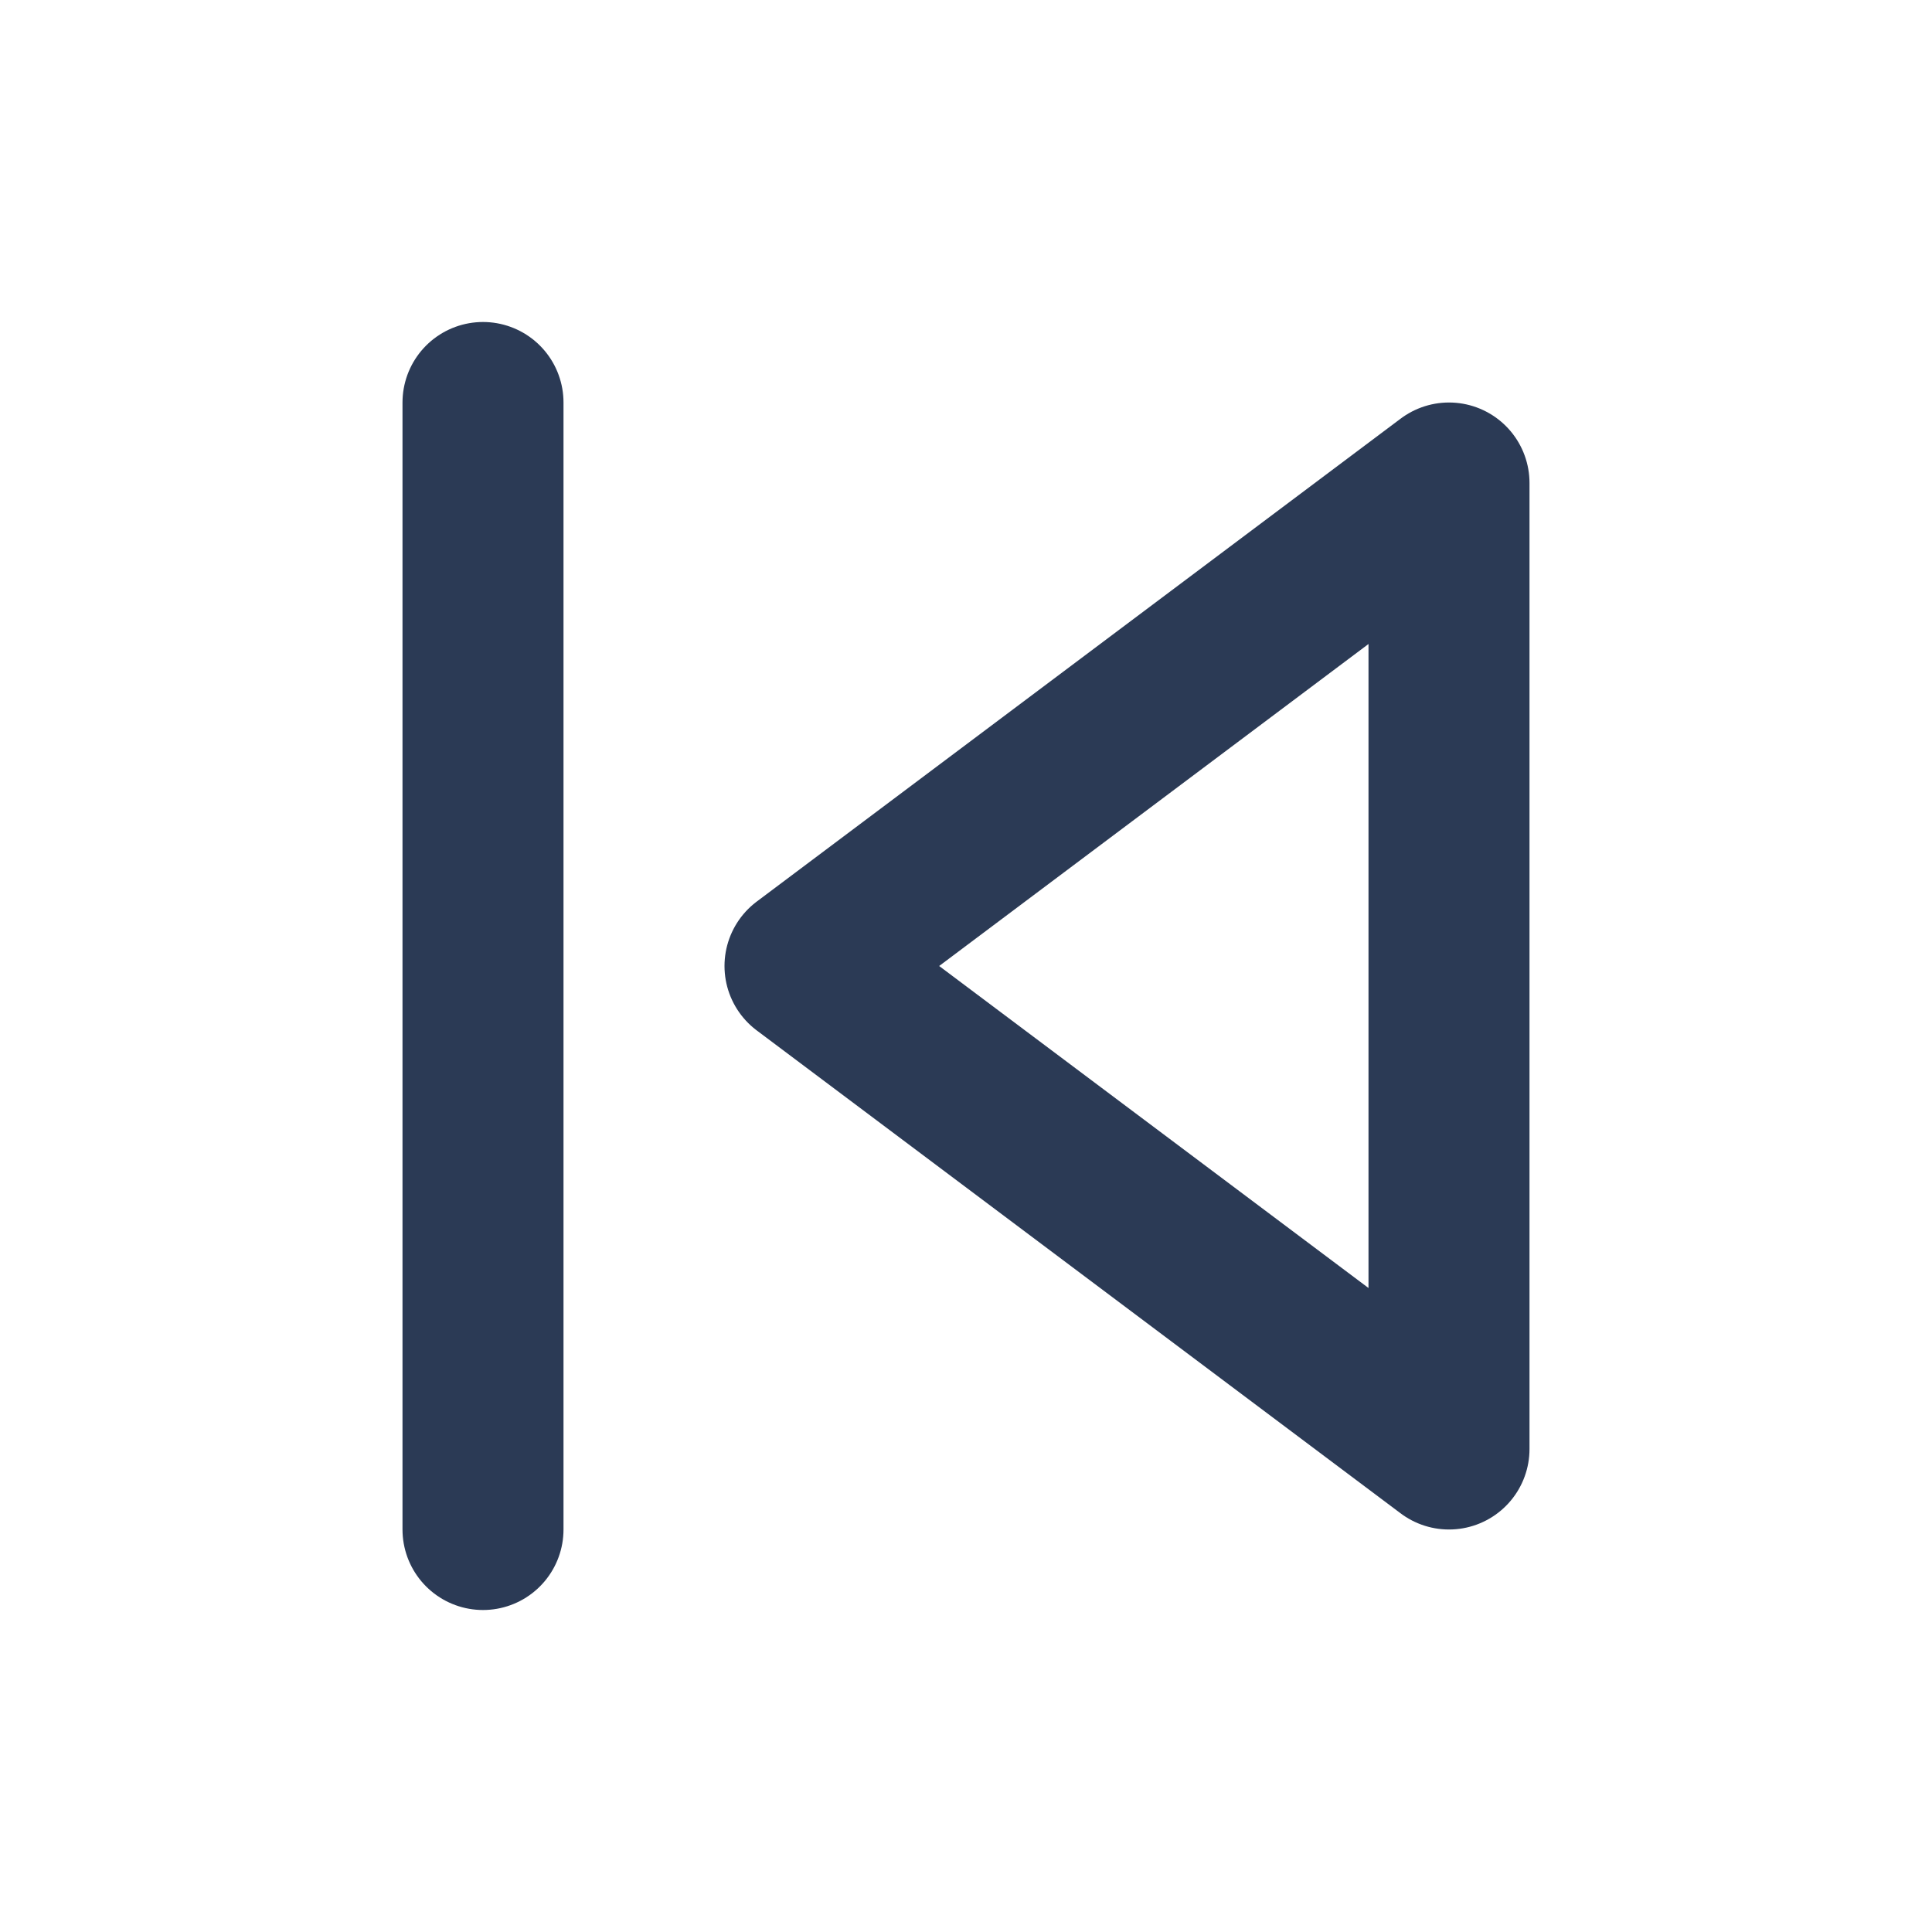
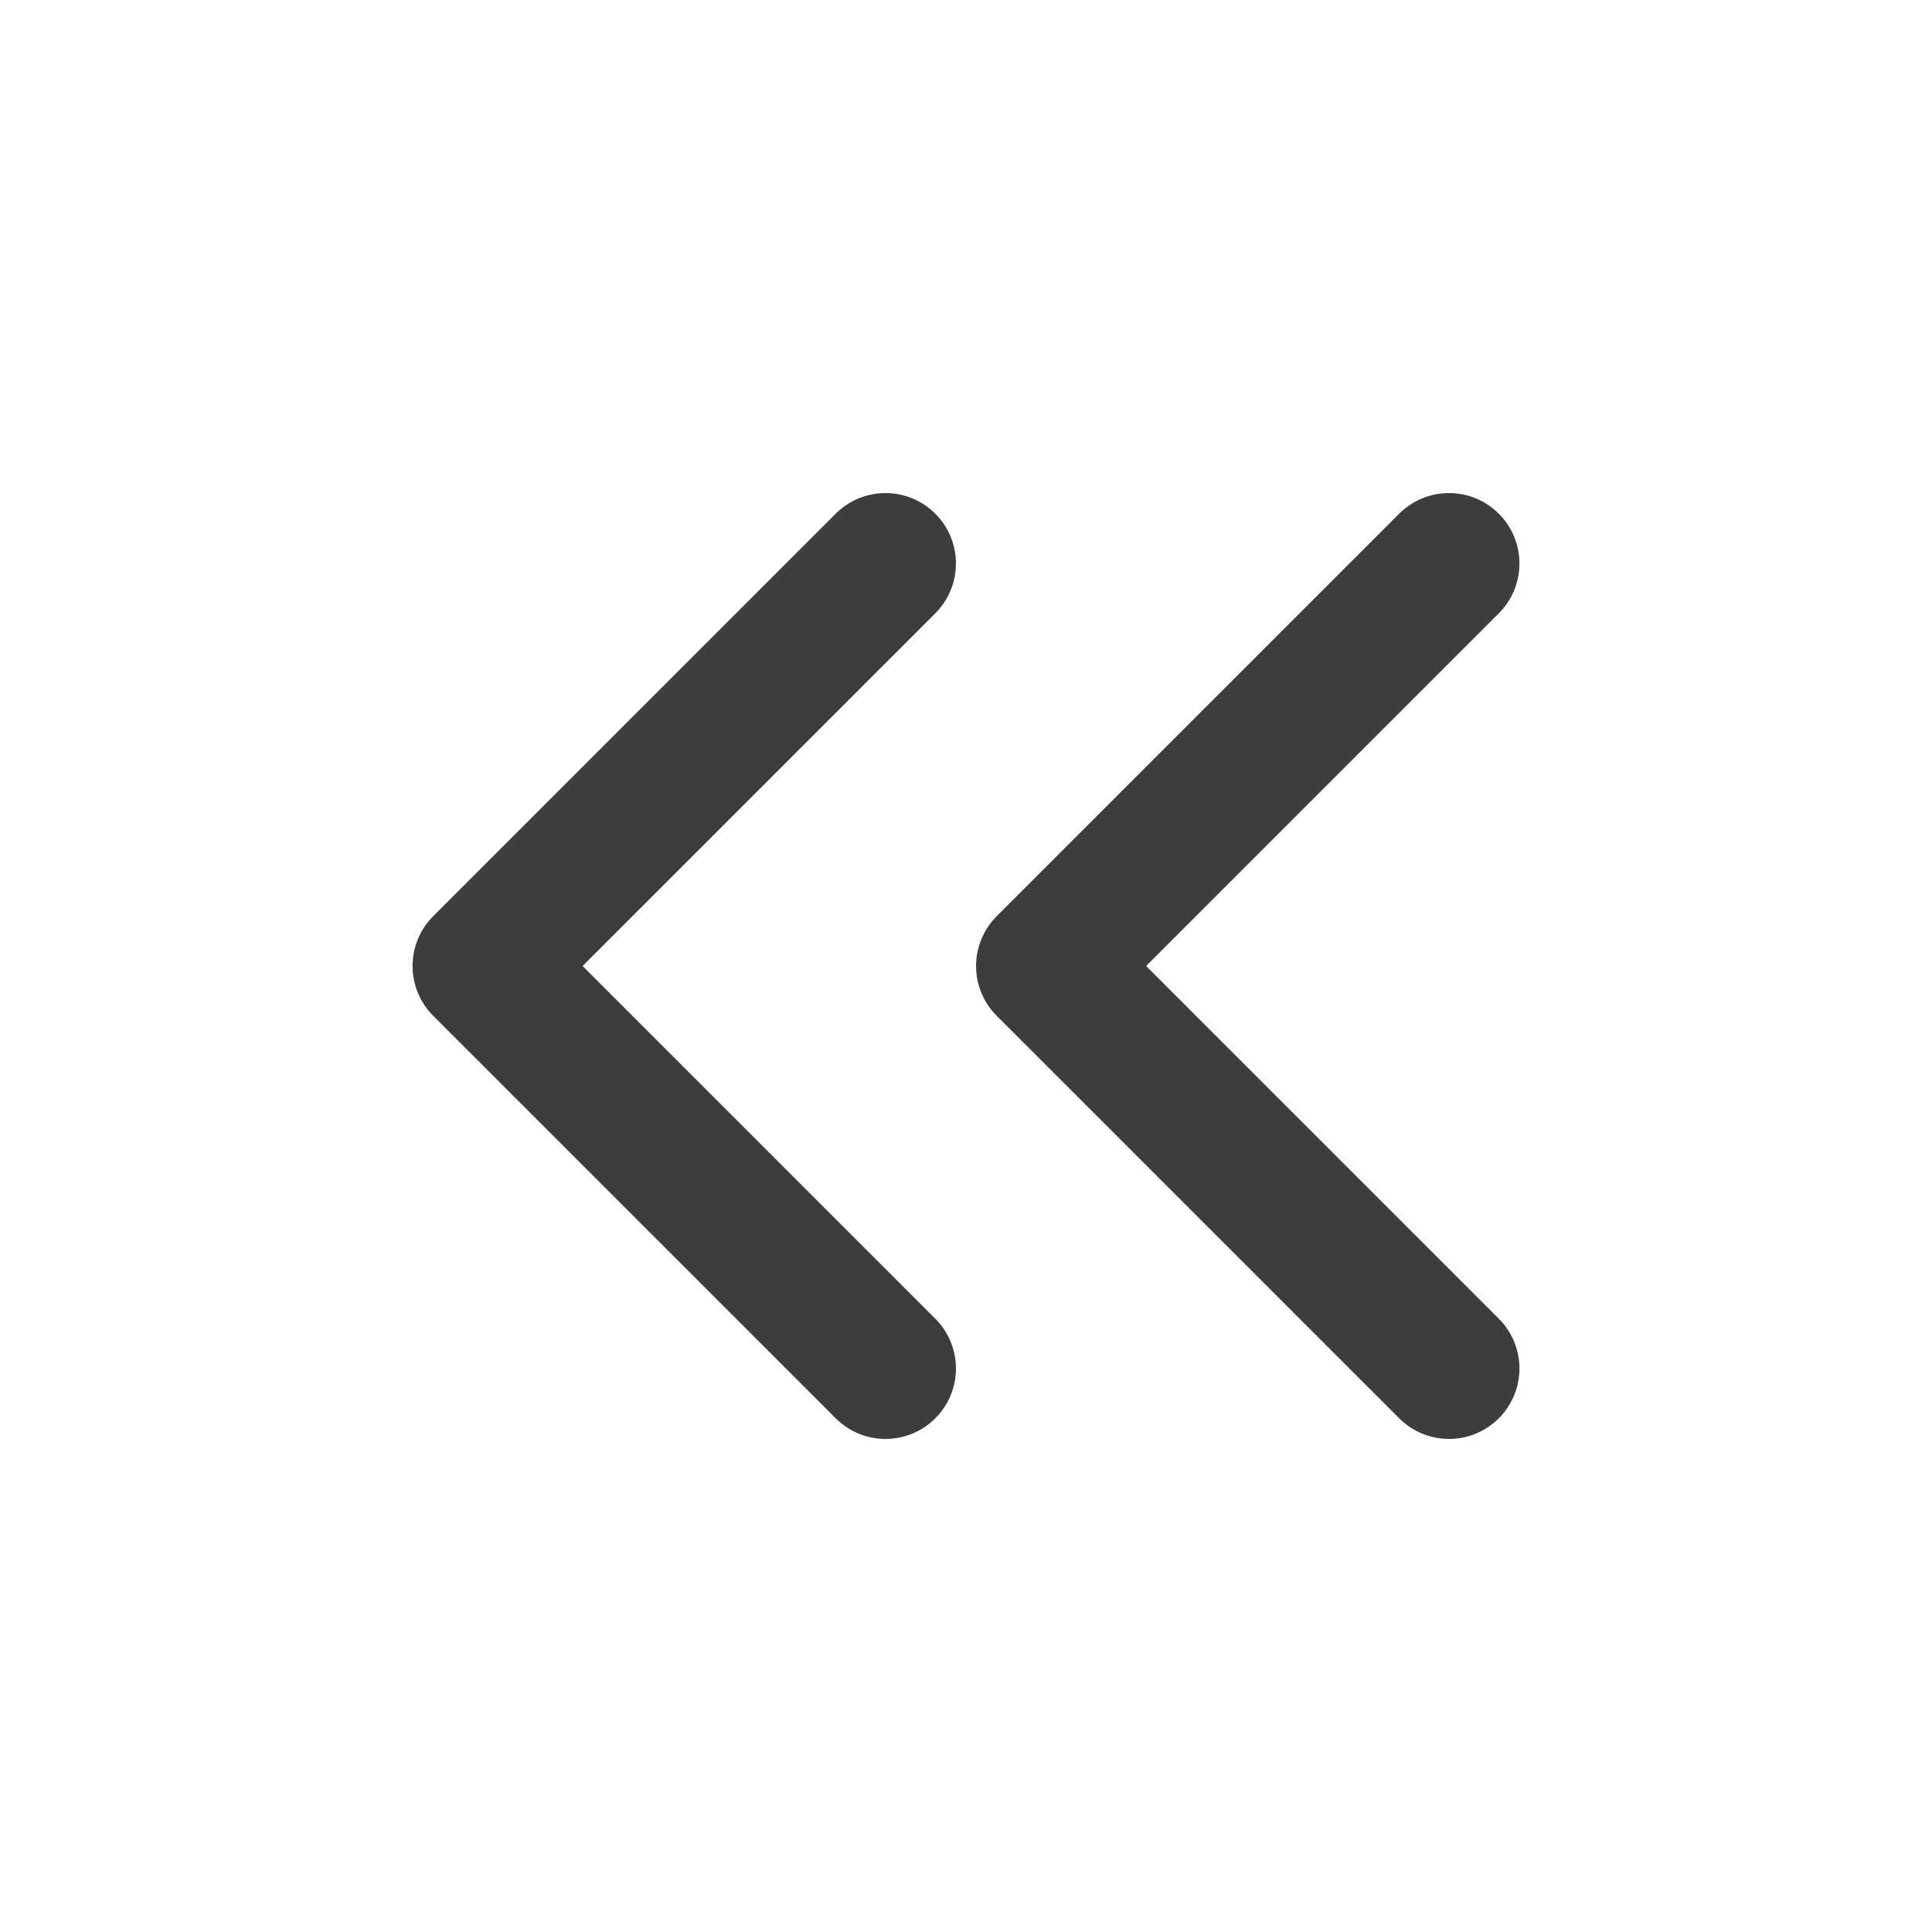
- <svg xmlns="http://www.w3.org/2000/svg" width="24" height="24" viewBox="0 0 24 24">
-   <path d="M6 5v14" stroke="#2b3a55" stroke-width="2" fill="none" stroke-linecap="round" stroke-linejoin="round" />
-   <path d="M18 6l-8 6 8 6z" stroke="#2b3a55" stroke-width="2" fill="none" stroke-linecap="round" stroke-linejoin="round" />
+ <svg xmlns="http://www.w3.org/2000/svg" width="24" height="24" viewBox="0 0 24 24" fill="none" stroke="#3d3d3d" stroke-width="1.75" stroke-linecap="round" stroke-linejoin="round">
+   <path d="m11 17-5-5 5-5" />
+   <path d="m18 17-5-5 5-5" />
</svg>
